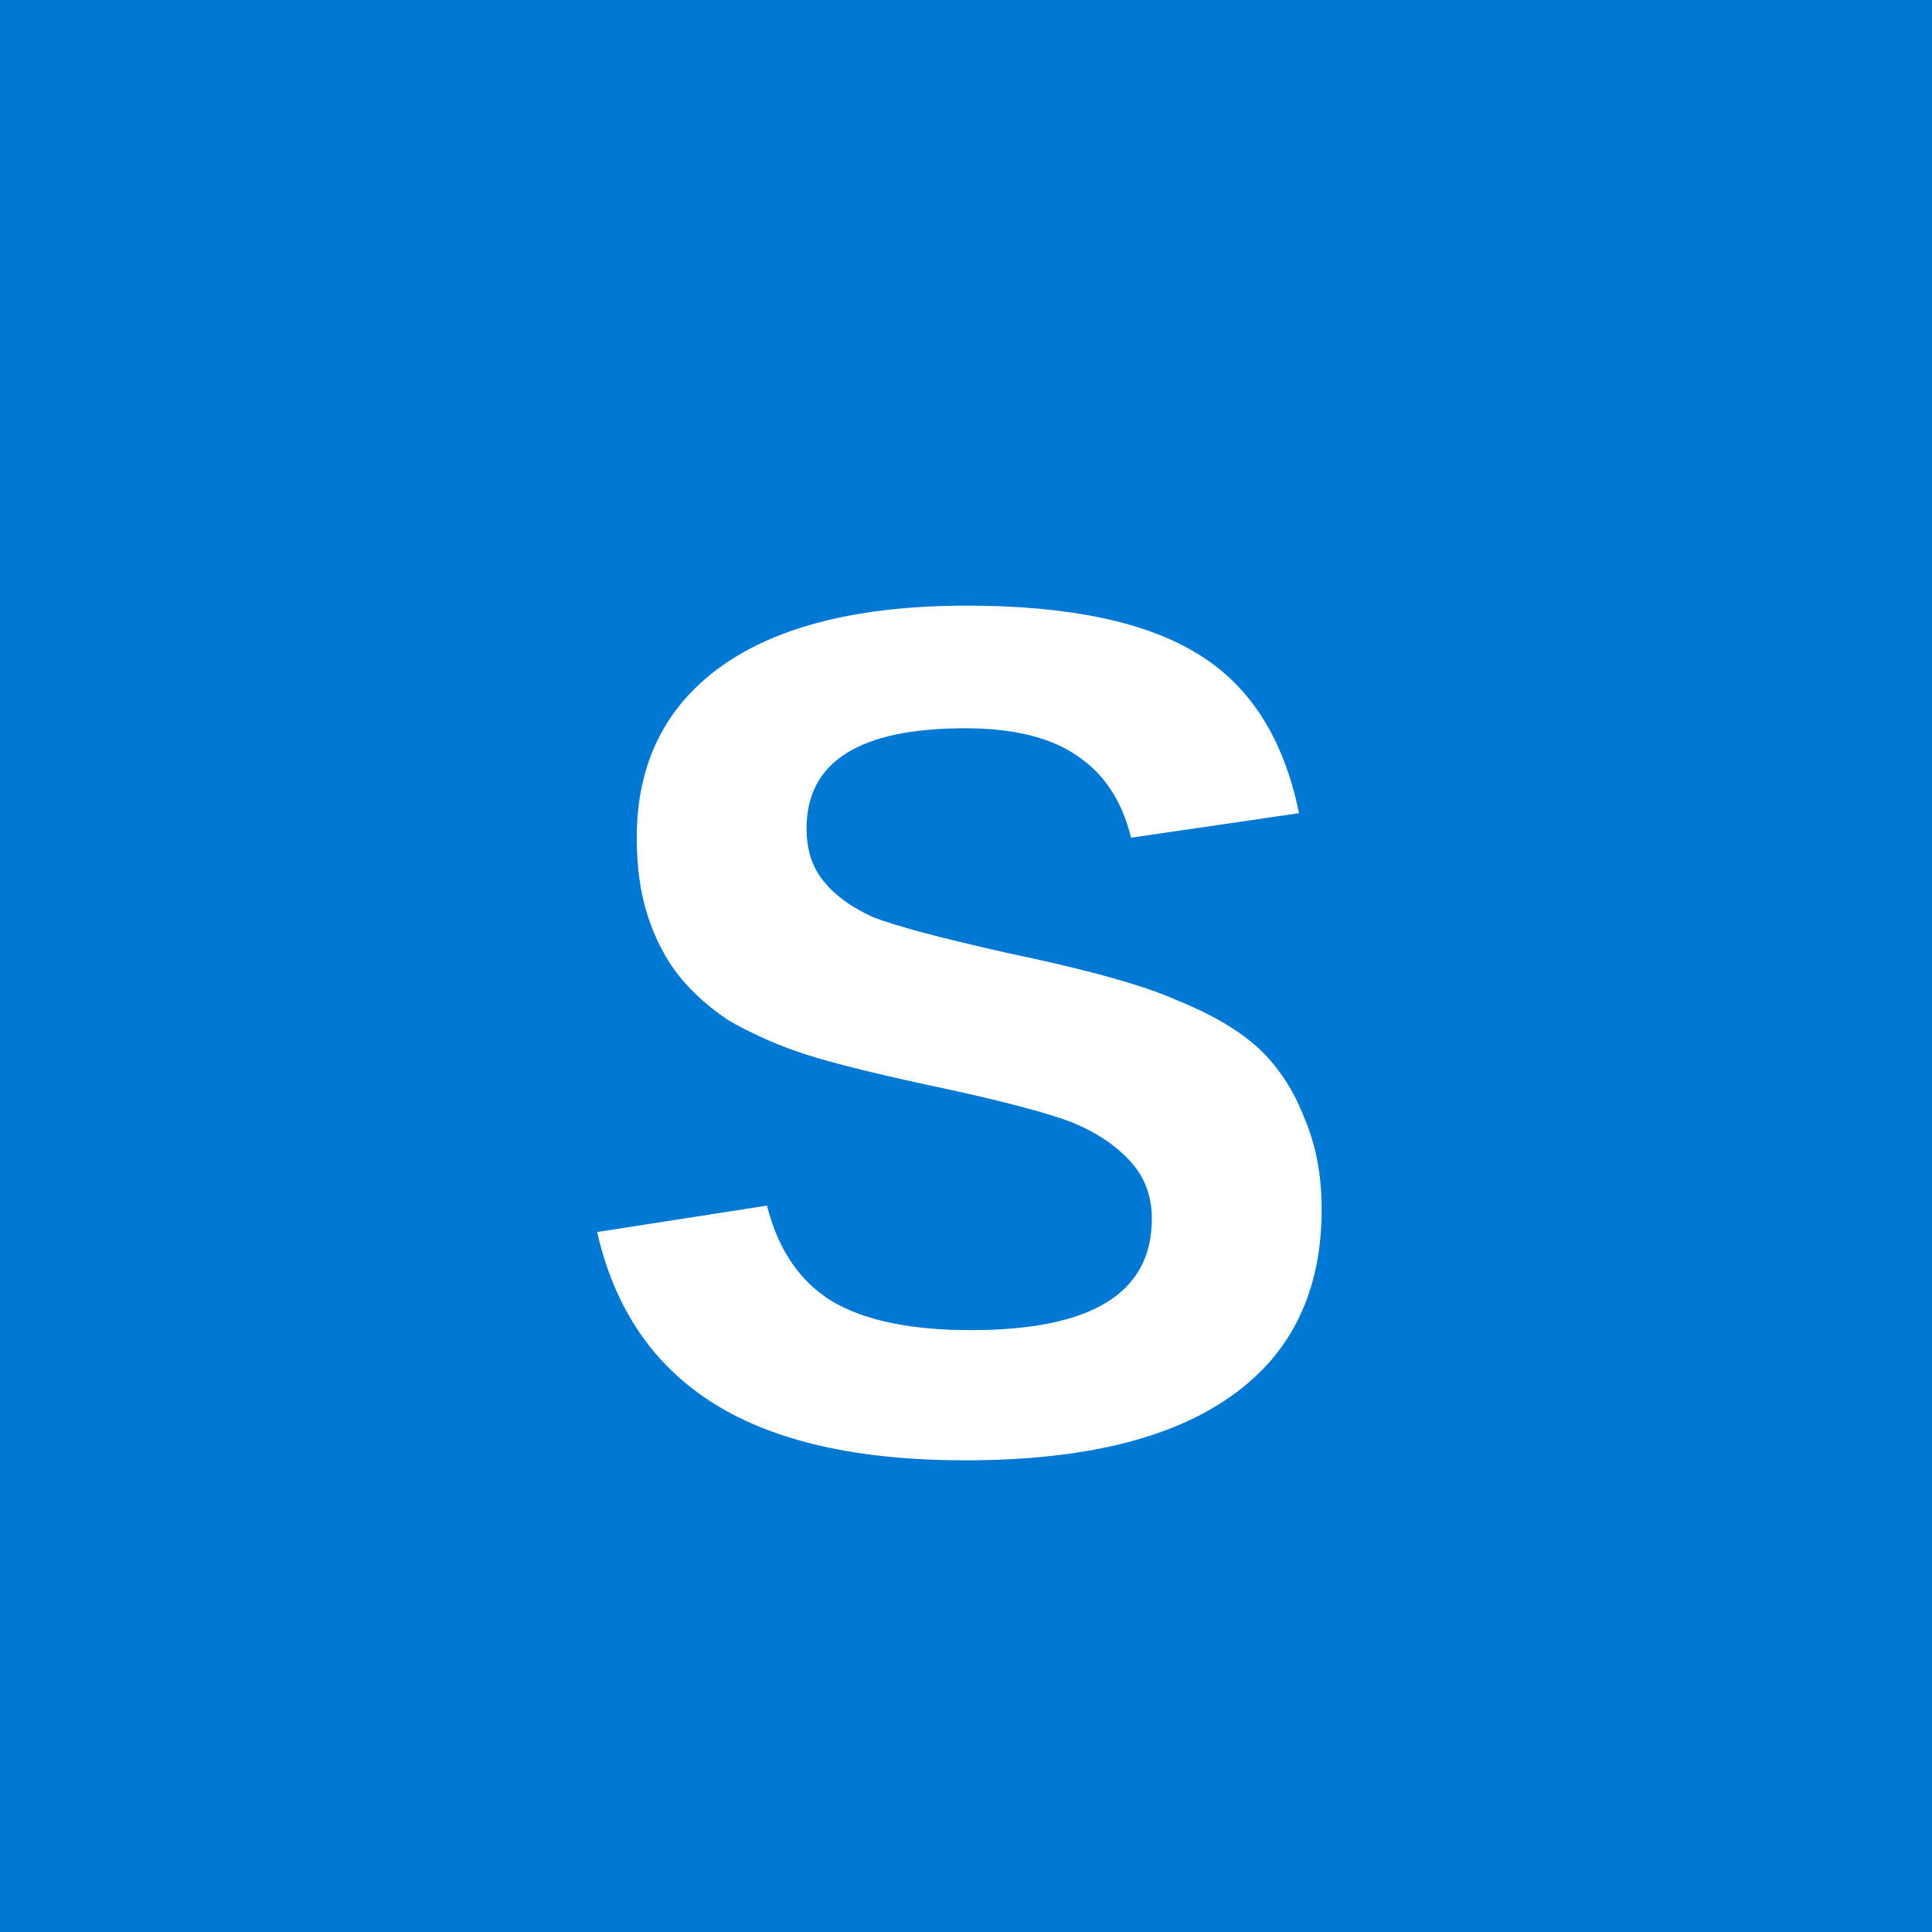
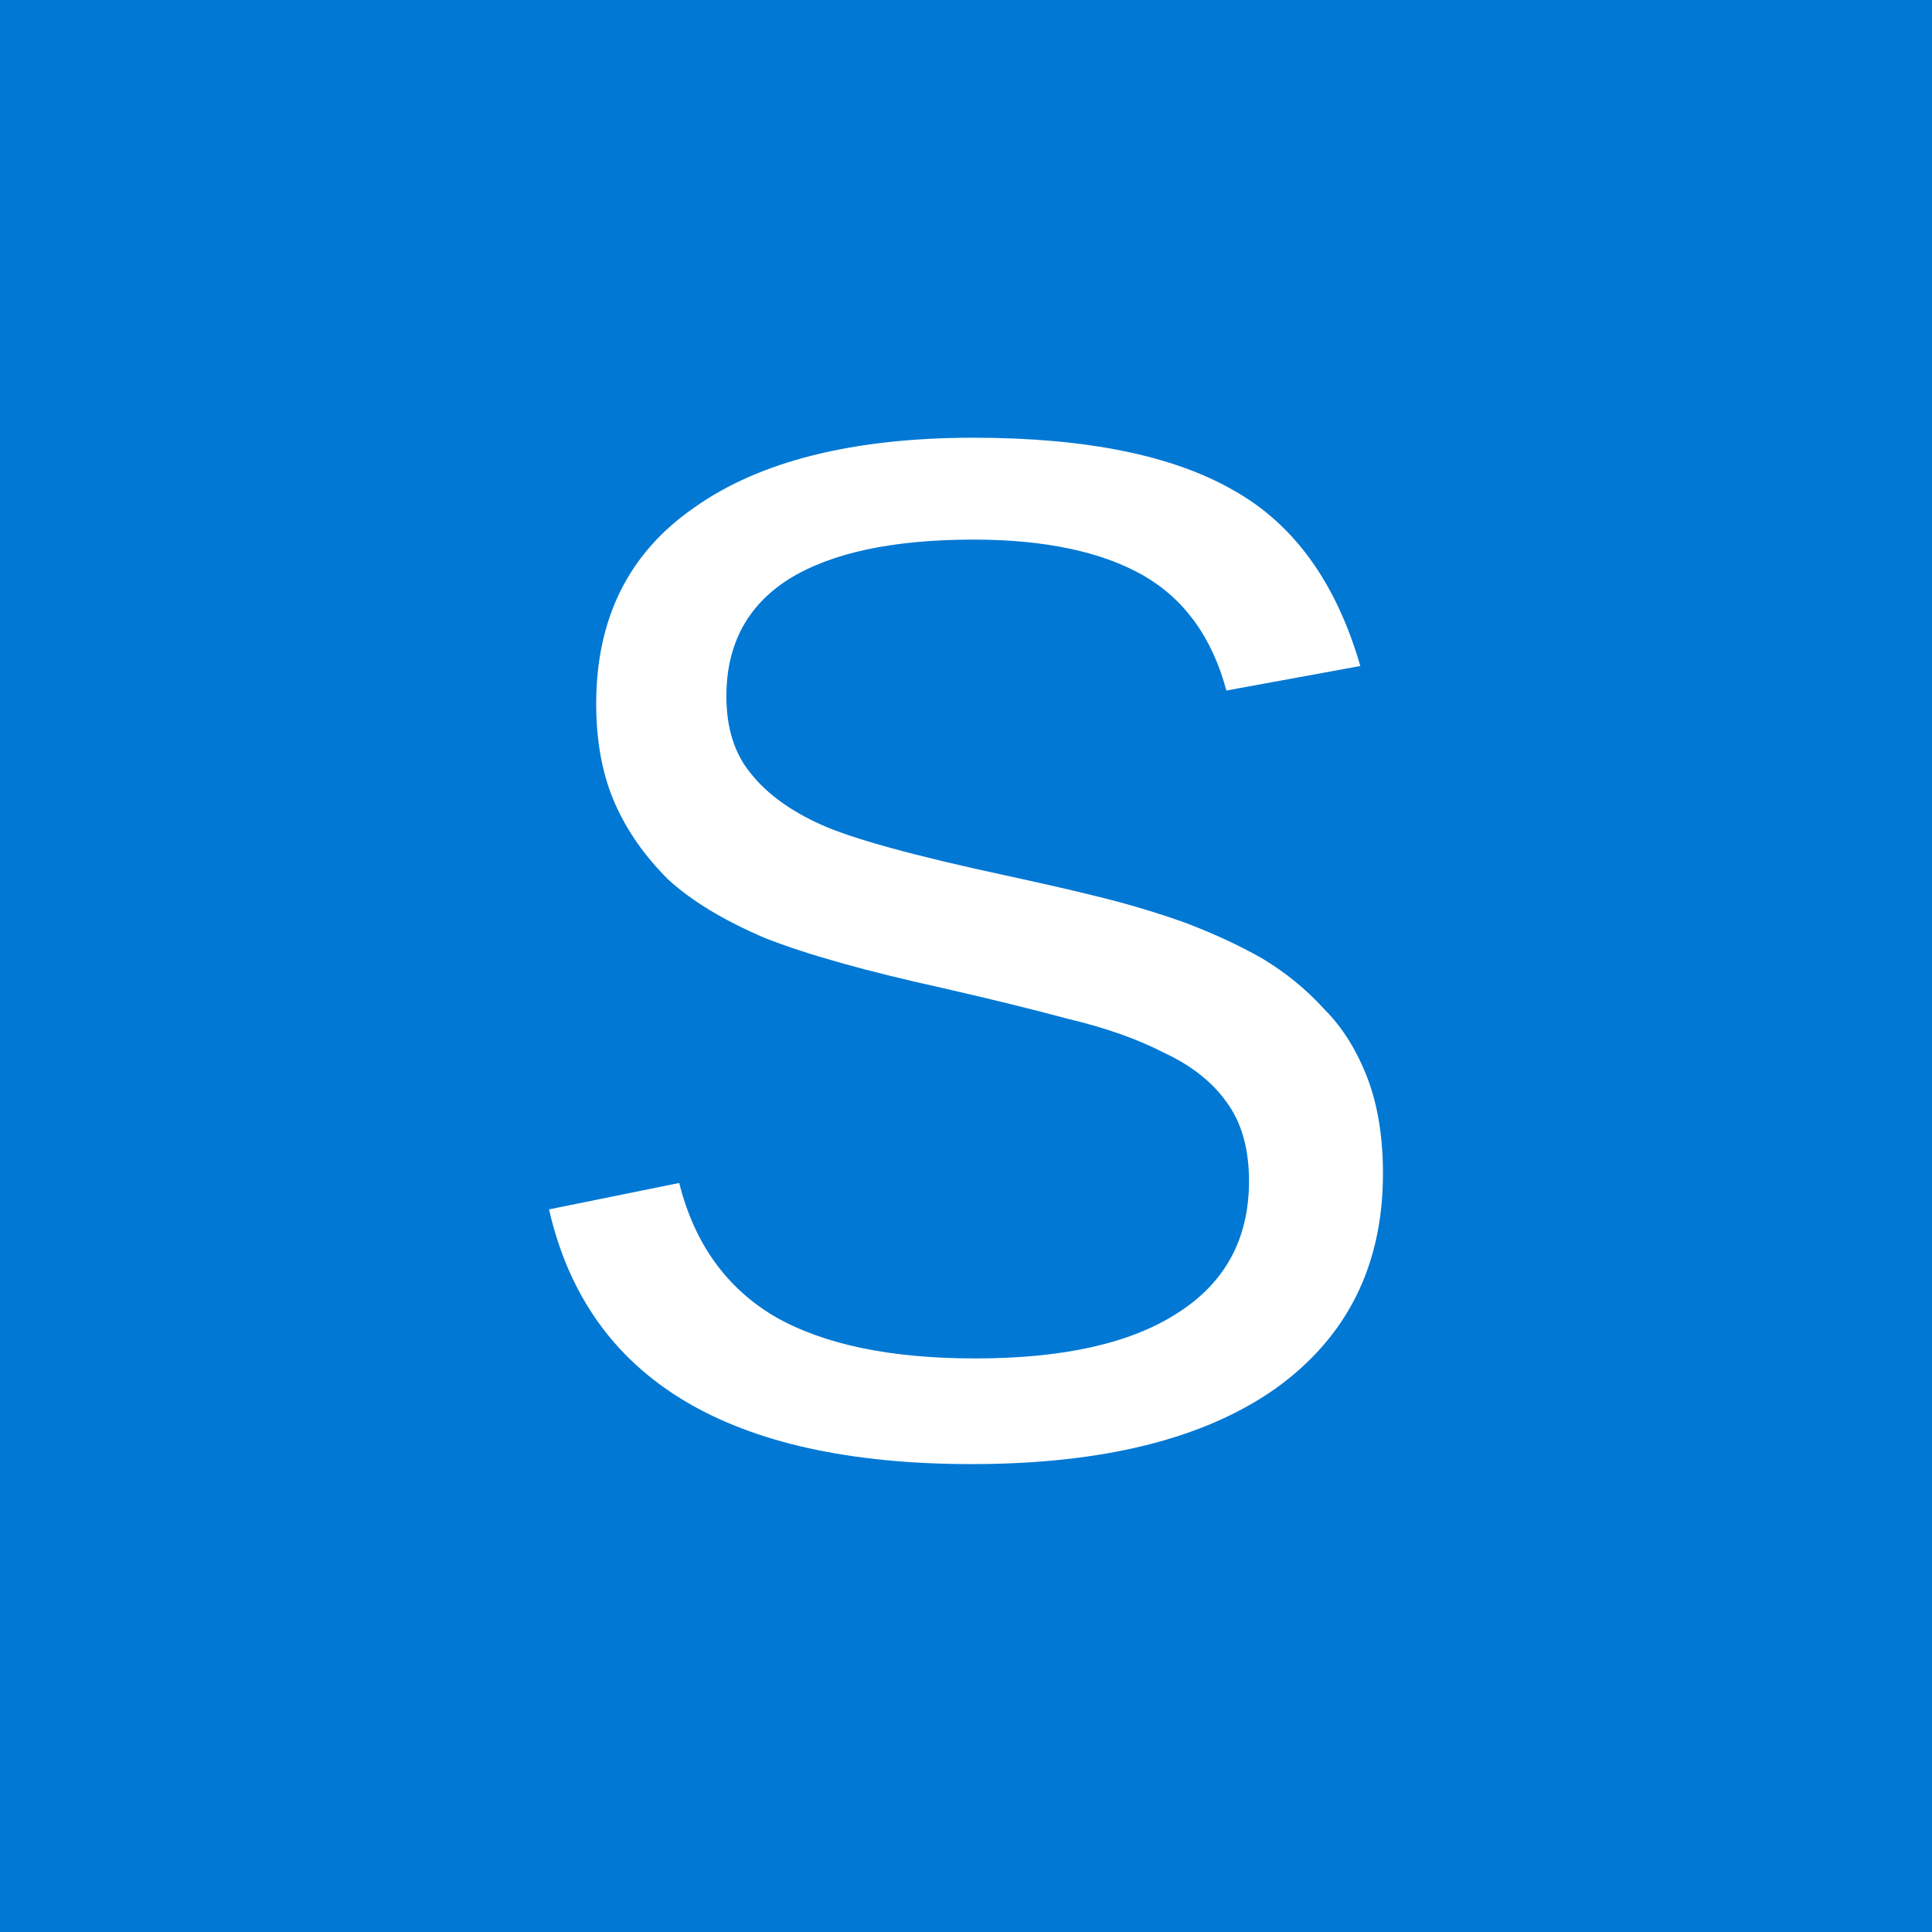
- <svg xmlns="http://www.w3.org/2000/svg" width="16" height="16" viewBox="0 0 16 16">
+ <svg xmlns="http://www.w3.org/2000/svg" width="16" height="16">
  <rect width="16" height="16" fill="#0078d4" />
-   <text x="8" y="12" text-anchor="middle" fill="white" font-family="Arial" font-size="10" font-weight="bold">S</text>
+   <text x="8" y="12" text-anchor="middle" fill="white" font-size="12" font-family="Arial">S</text>
</svg>
